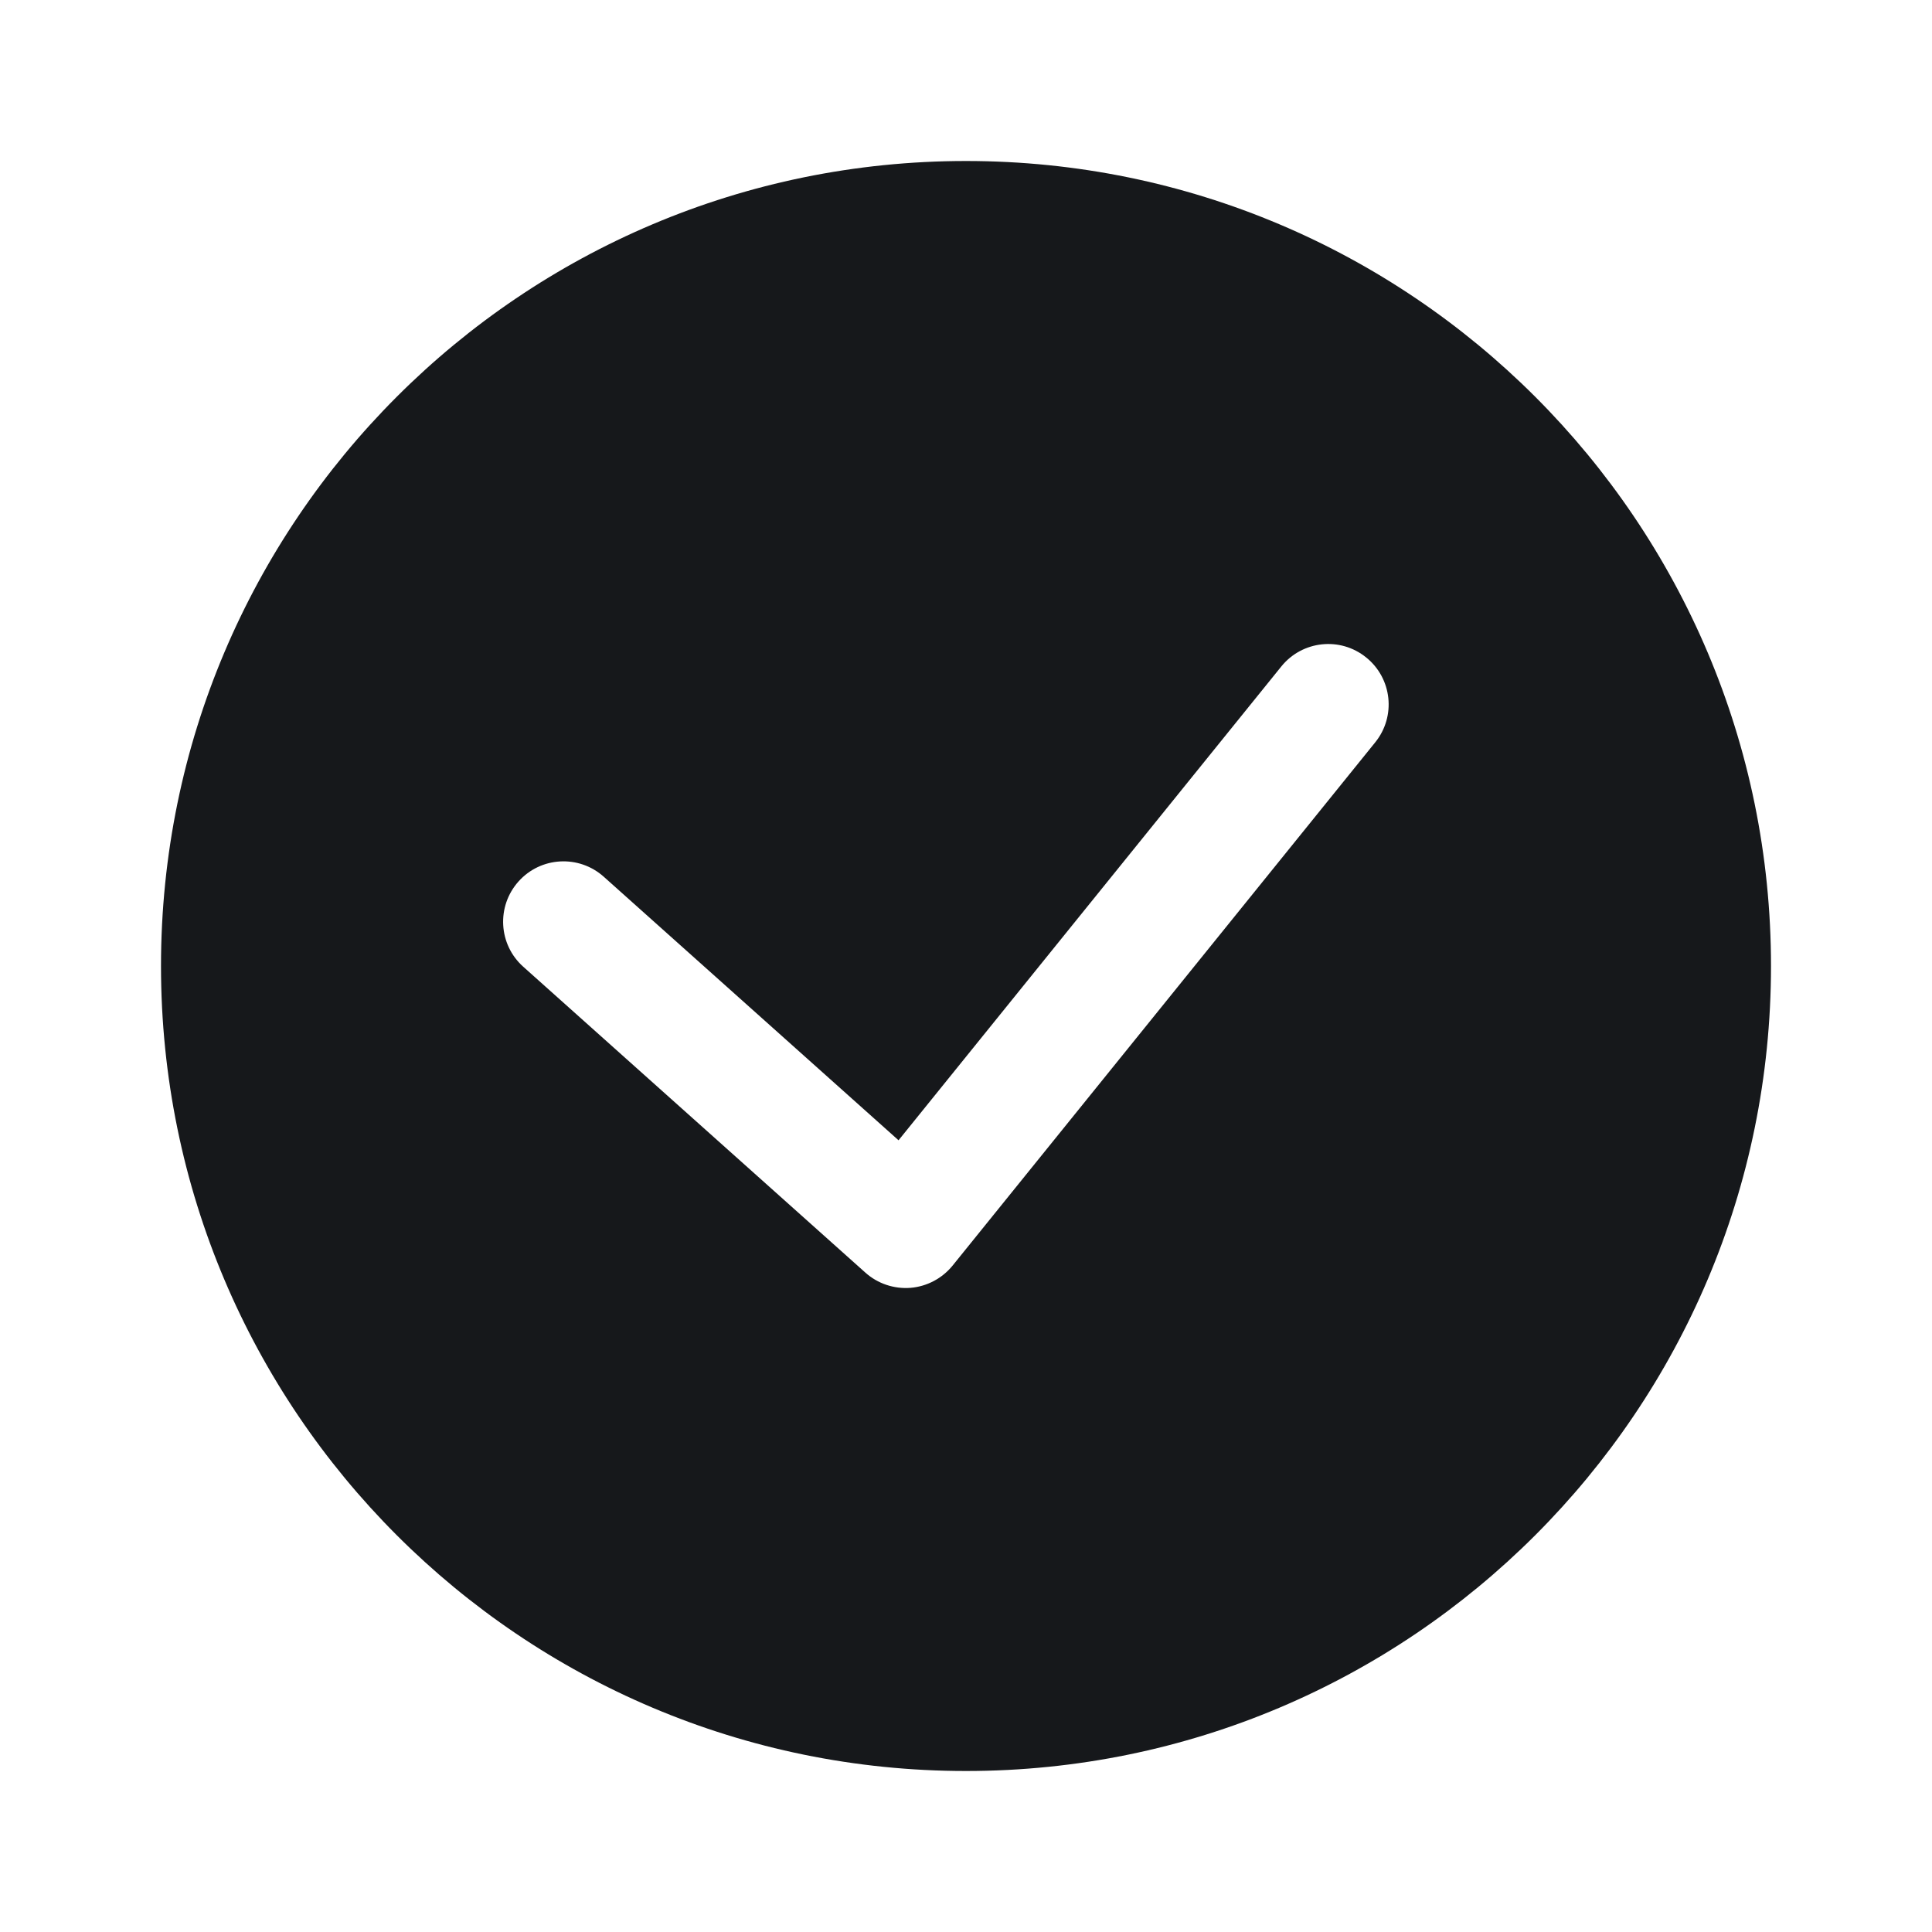
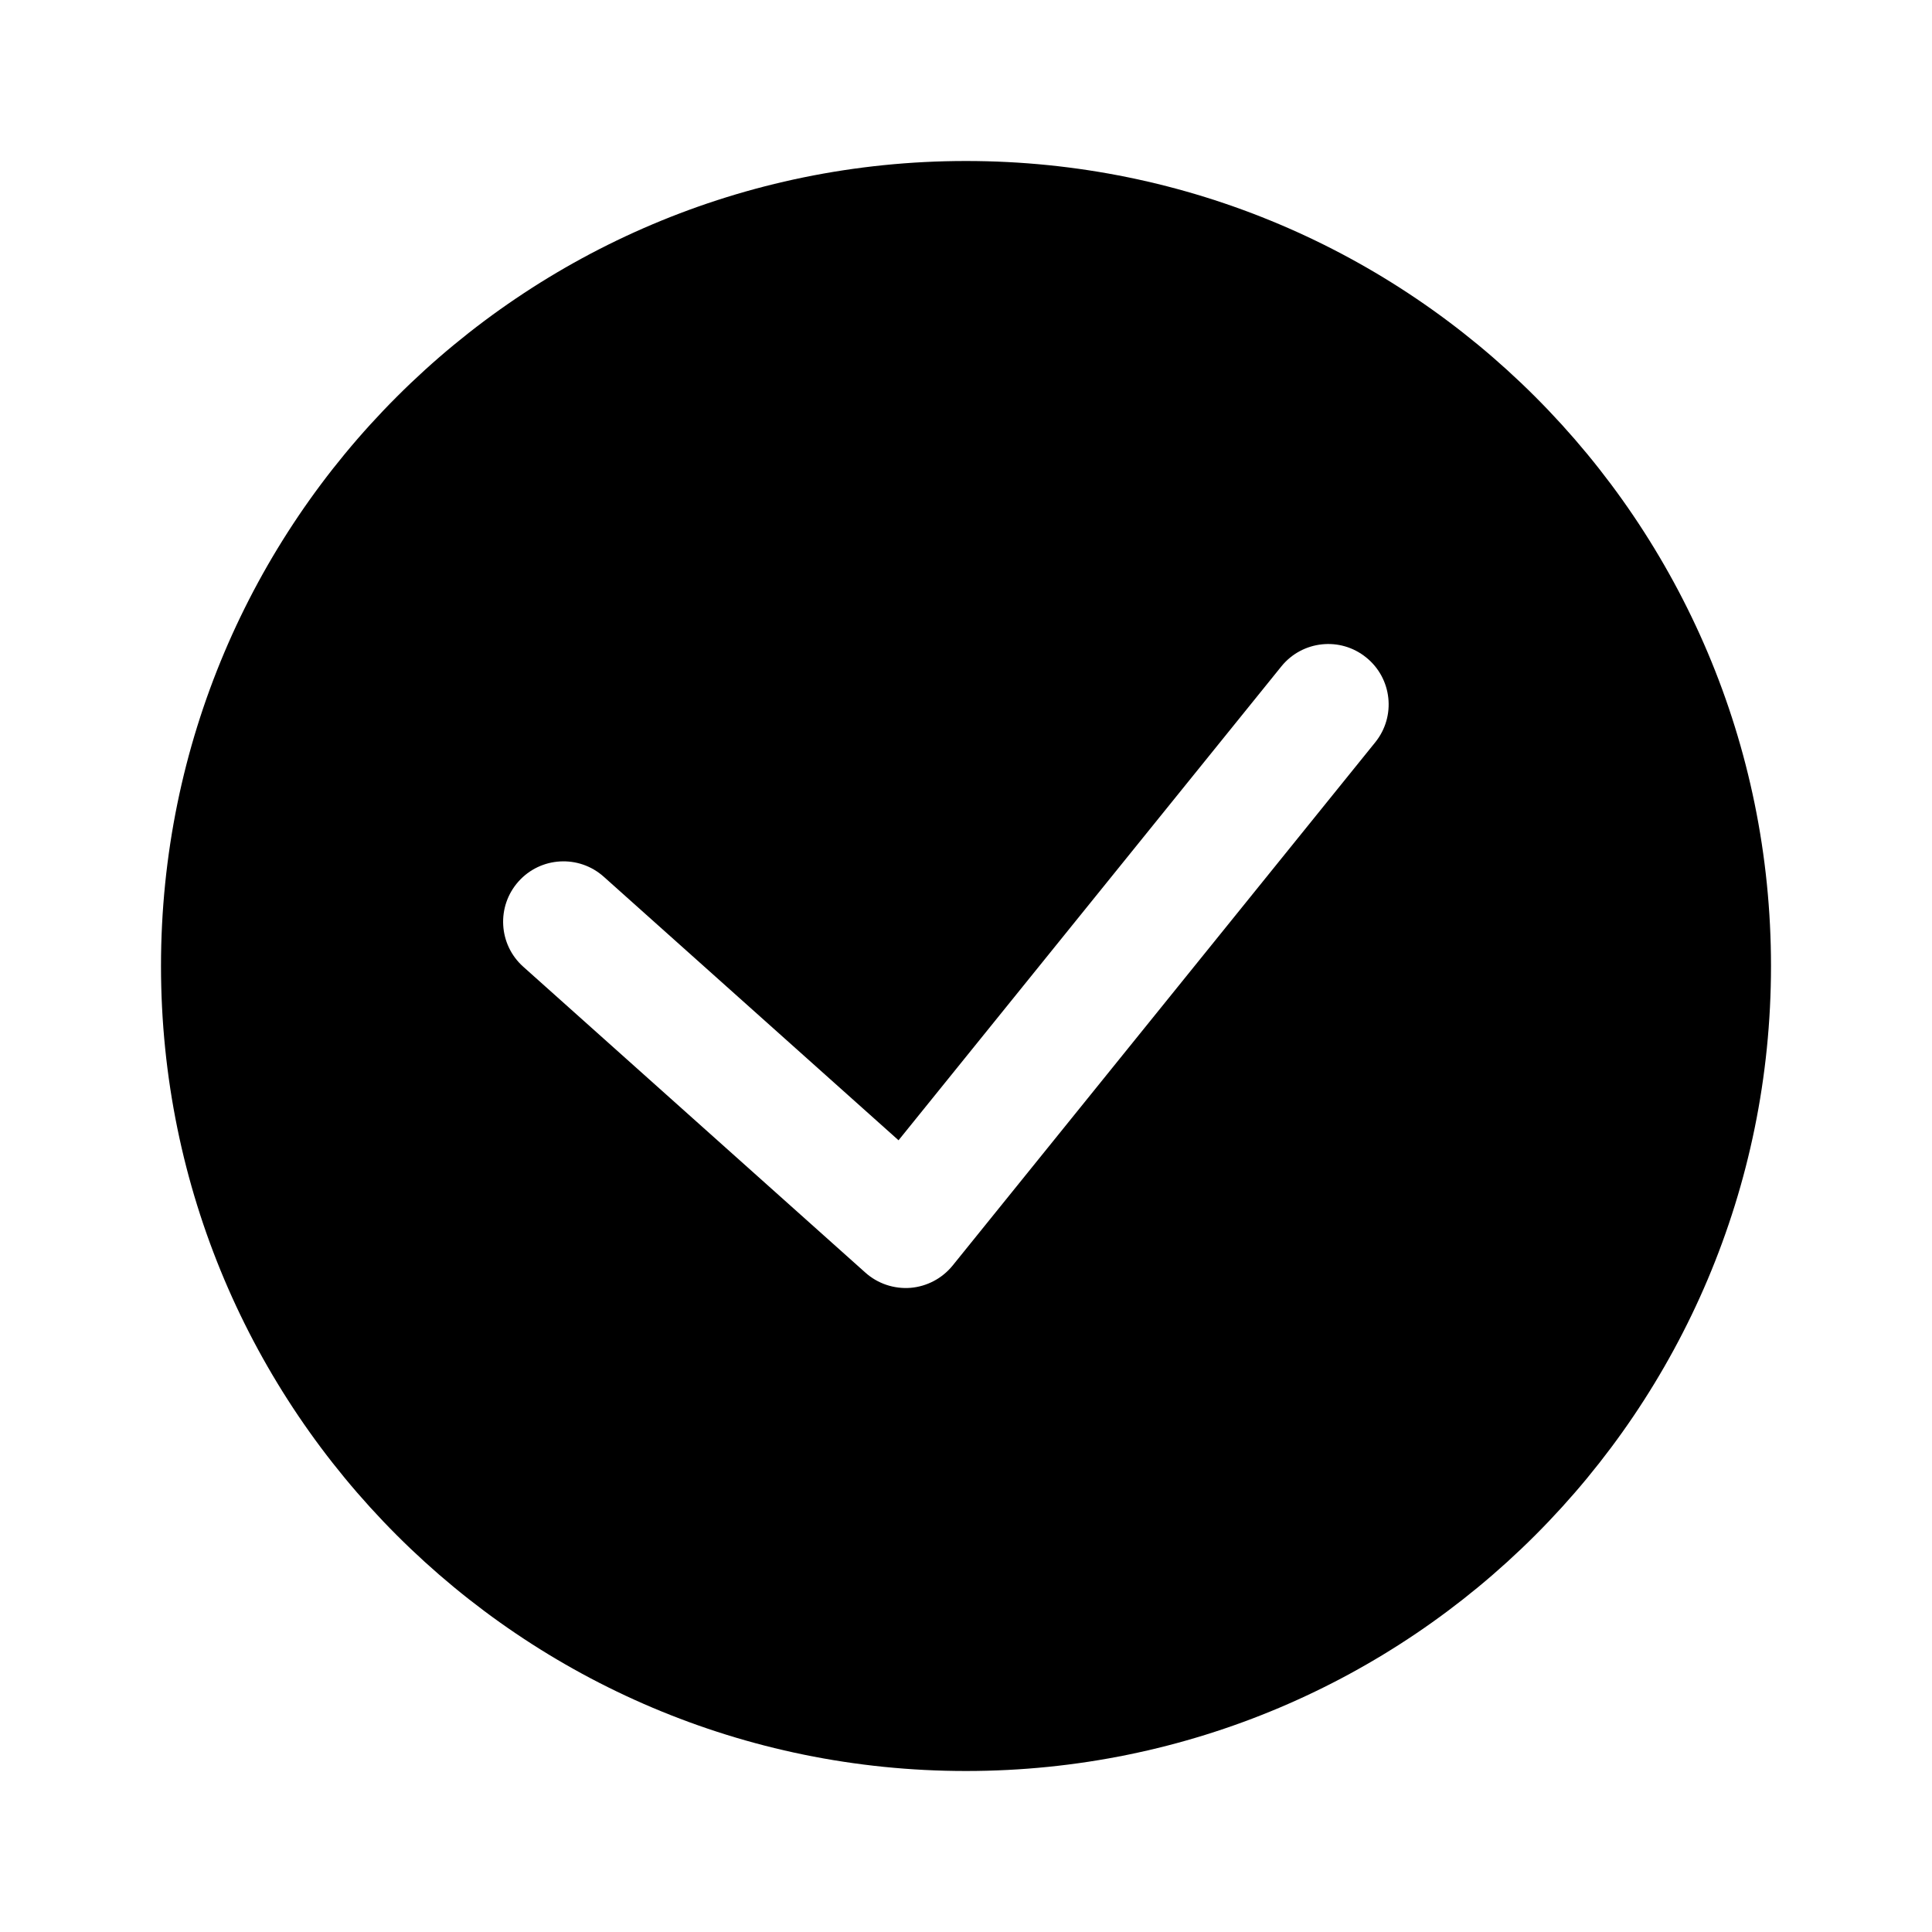
- <svg xmlns="http://www.w3.org/2000/svg" width="24" height="24" viewBox="0 0 24 24" fill="none">
-   <path fill-rule="evenodd" clip-rule="evenodd" d="M12 22C17.523 22 22 17.523 22 12C22 6.477 17.523 2 12 2C6.477 2 2 6.477 2 12C2 17.523 6.477 22 12 22ZM17.084 9.221C17.344 8.899 17.294 8.427 16.971 8.167C16.649 7.906 16.177 7.957 15.917 8.279L11.162 14.165L7.5 10.891C7.191 10.615 6.717 10.641 6.441 10.95C6.165 11.259 6.191 11.733 6.5 12.009L10.75 15.809C10.903 15.946 11.106 16.014 11.311 15.998C11.515 15.981 11.704 15.881 11.834 15.721L17.084 9.221Z" fill="#16181B" />
+ <svg xmlns="http://www.w3.org/2000/svg" width="24" height="24" viewBox="0 0 24 24" fill="currentColor">
+   <path fill-rule="evenodd" clip-rule="evenodd" d="M12 22C17.523 22 22 17.523 22 12C22 6.477 17.523 2 12 2C6.477 2 2 6.477 2 12C2 17.523 6.477 22 12 22ZM17.084 9.221C17.344 8.899 17.294 8.427 16.971 8.167C16.649 7.906 16.177 7.957 15.917 8.279L11.162 14.165L7.5 10.891C7.191 10.615 6.717 10.641 6.441 10.95C6.165 11.259 6.191 11.733 6.5 12.009L10.75 15.809C10.903 15.946 11.106 16.014 11.311 15.998C11.515 15.981 11.704 15.881 11.834 15.721L17.084 9.221Z" fill="currentColor" />
</svg>
